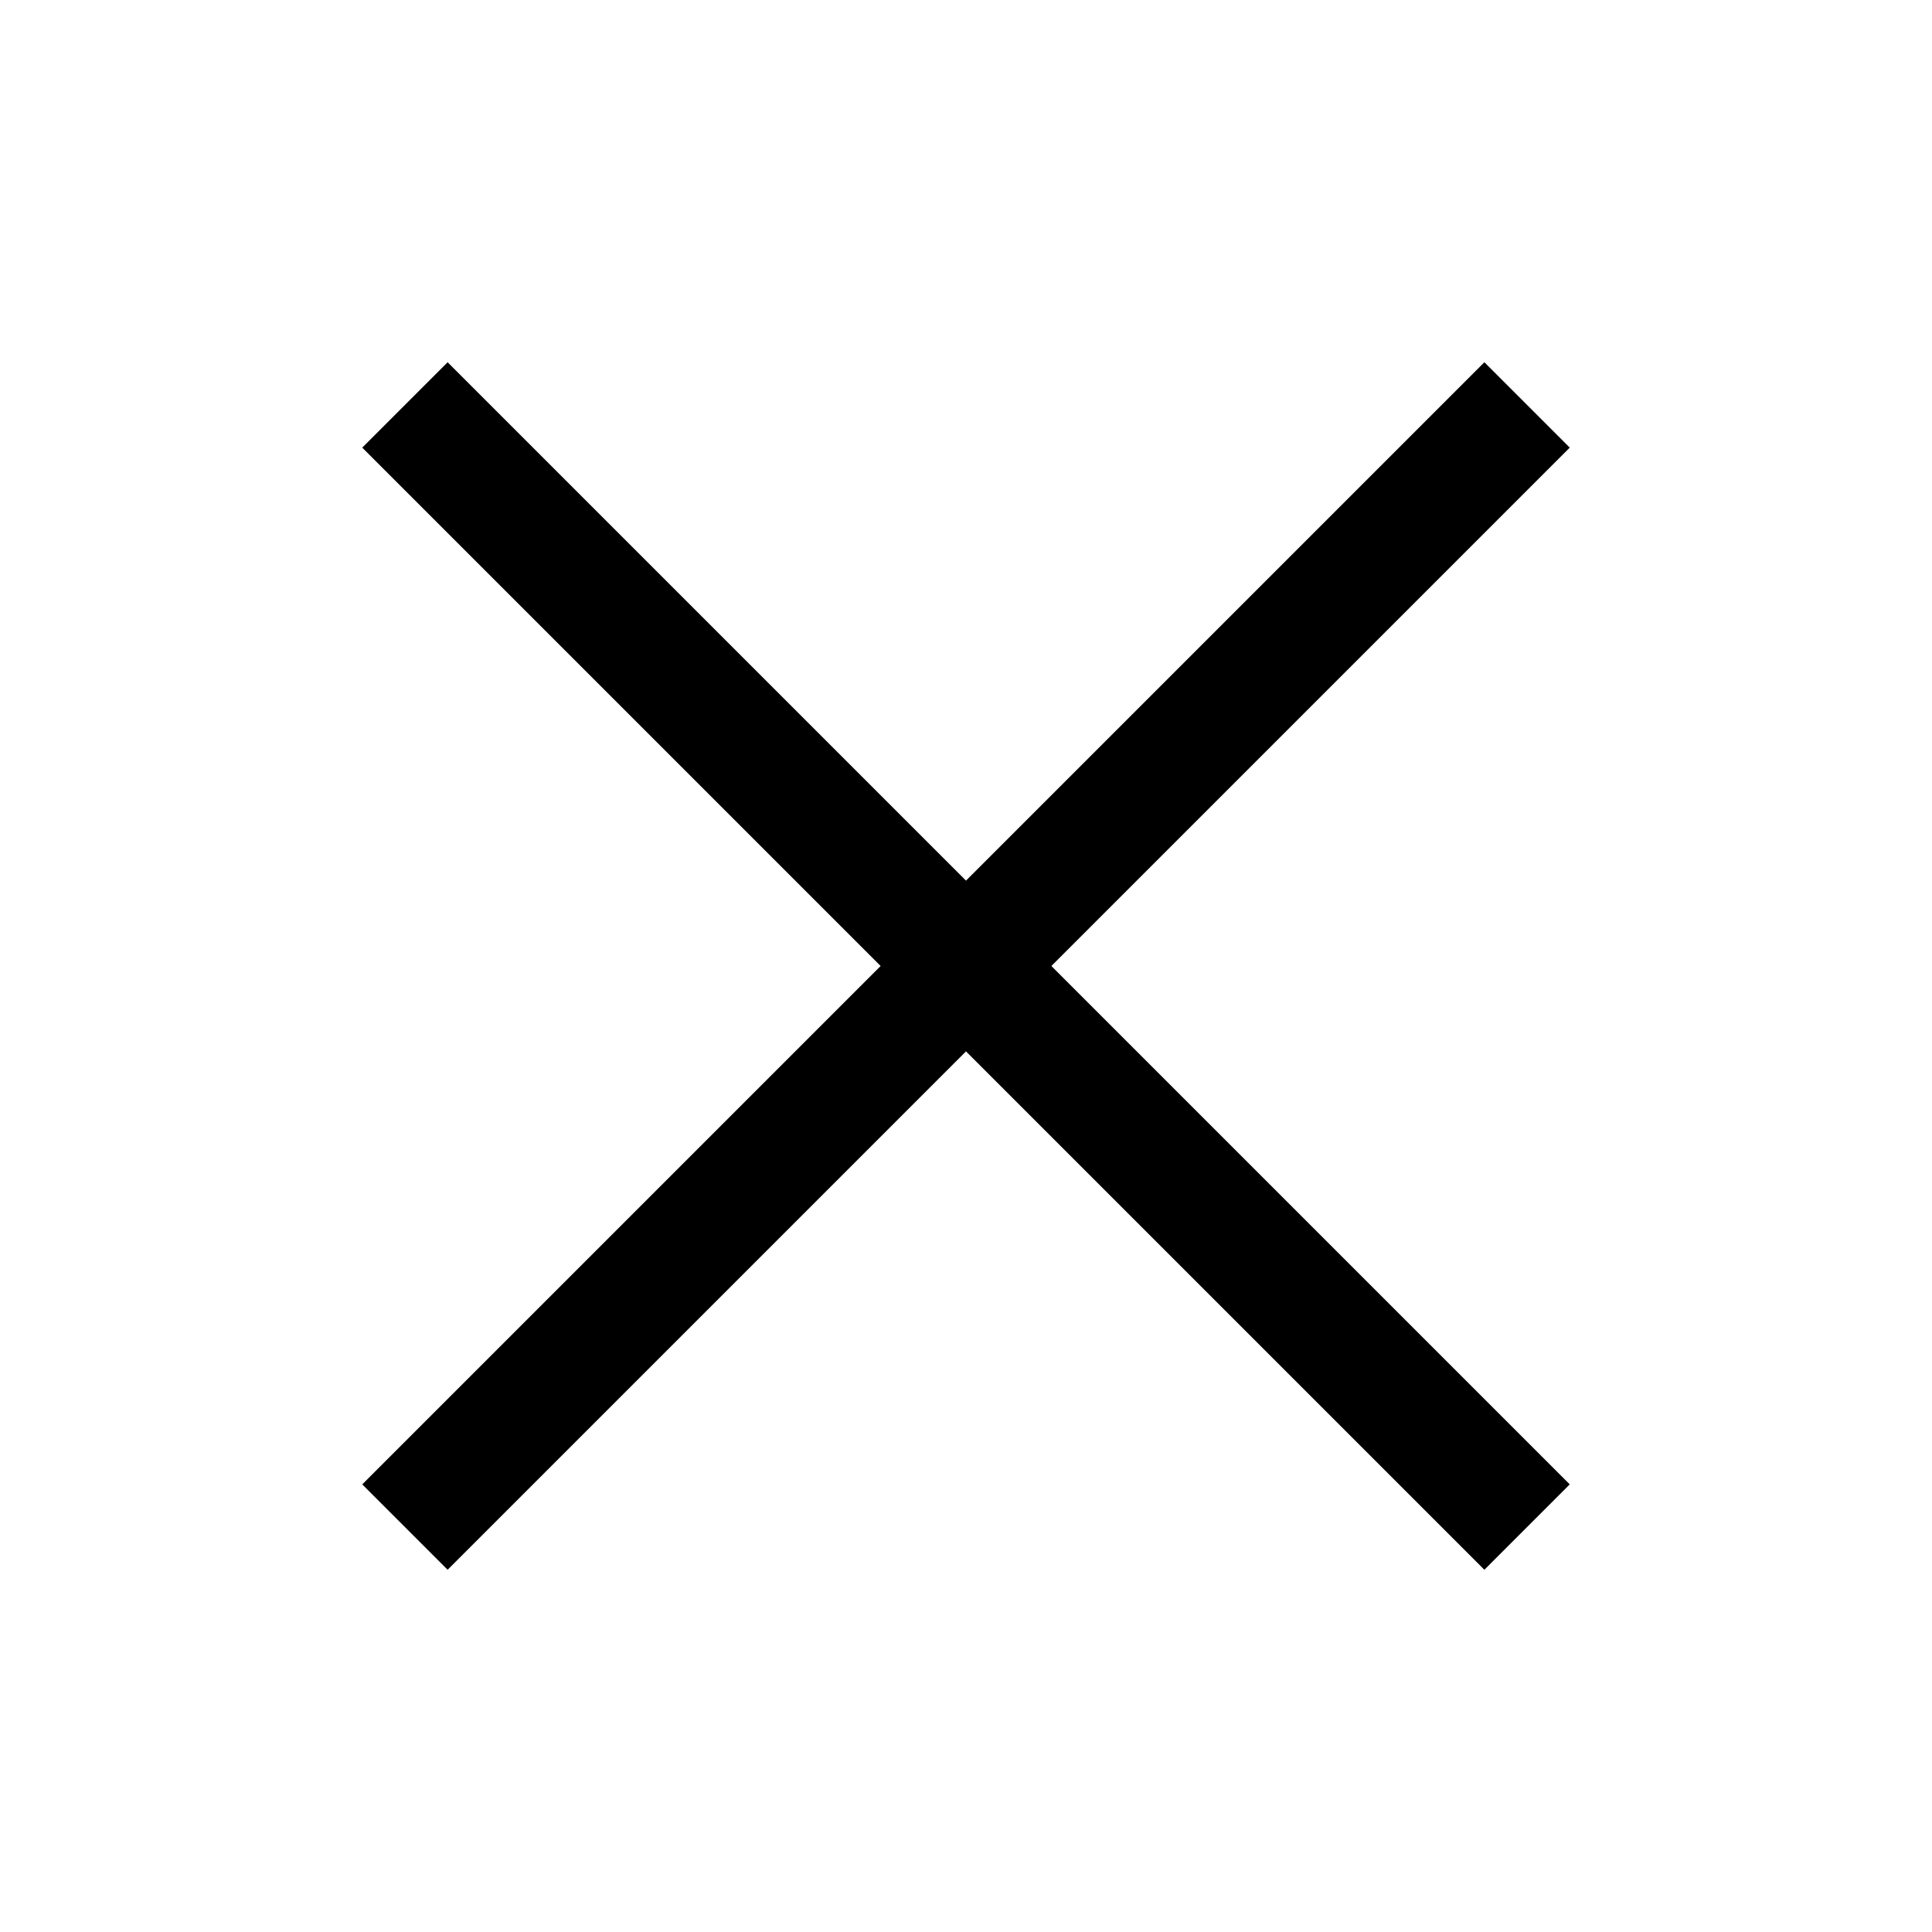
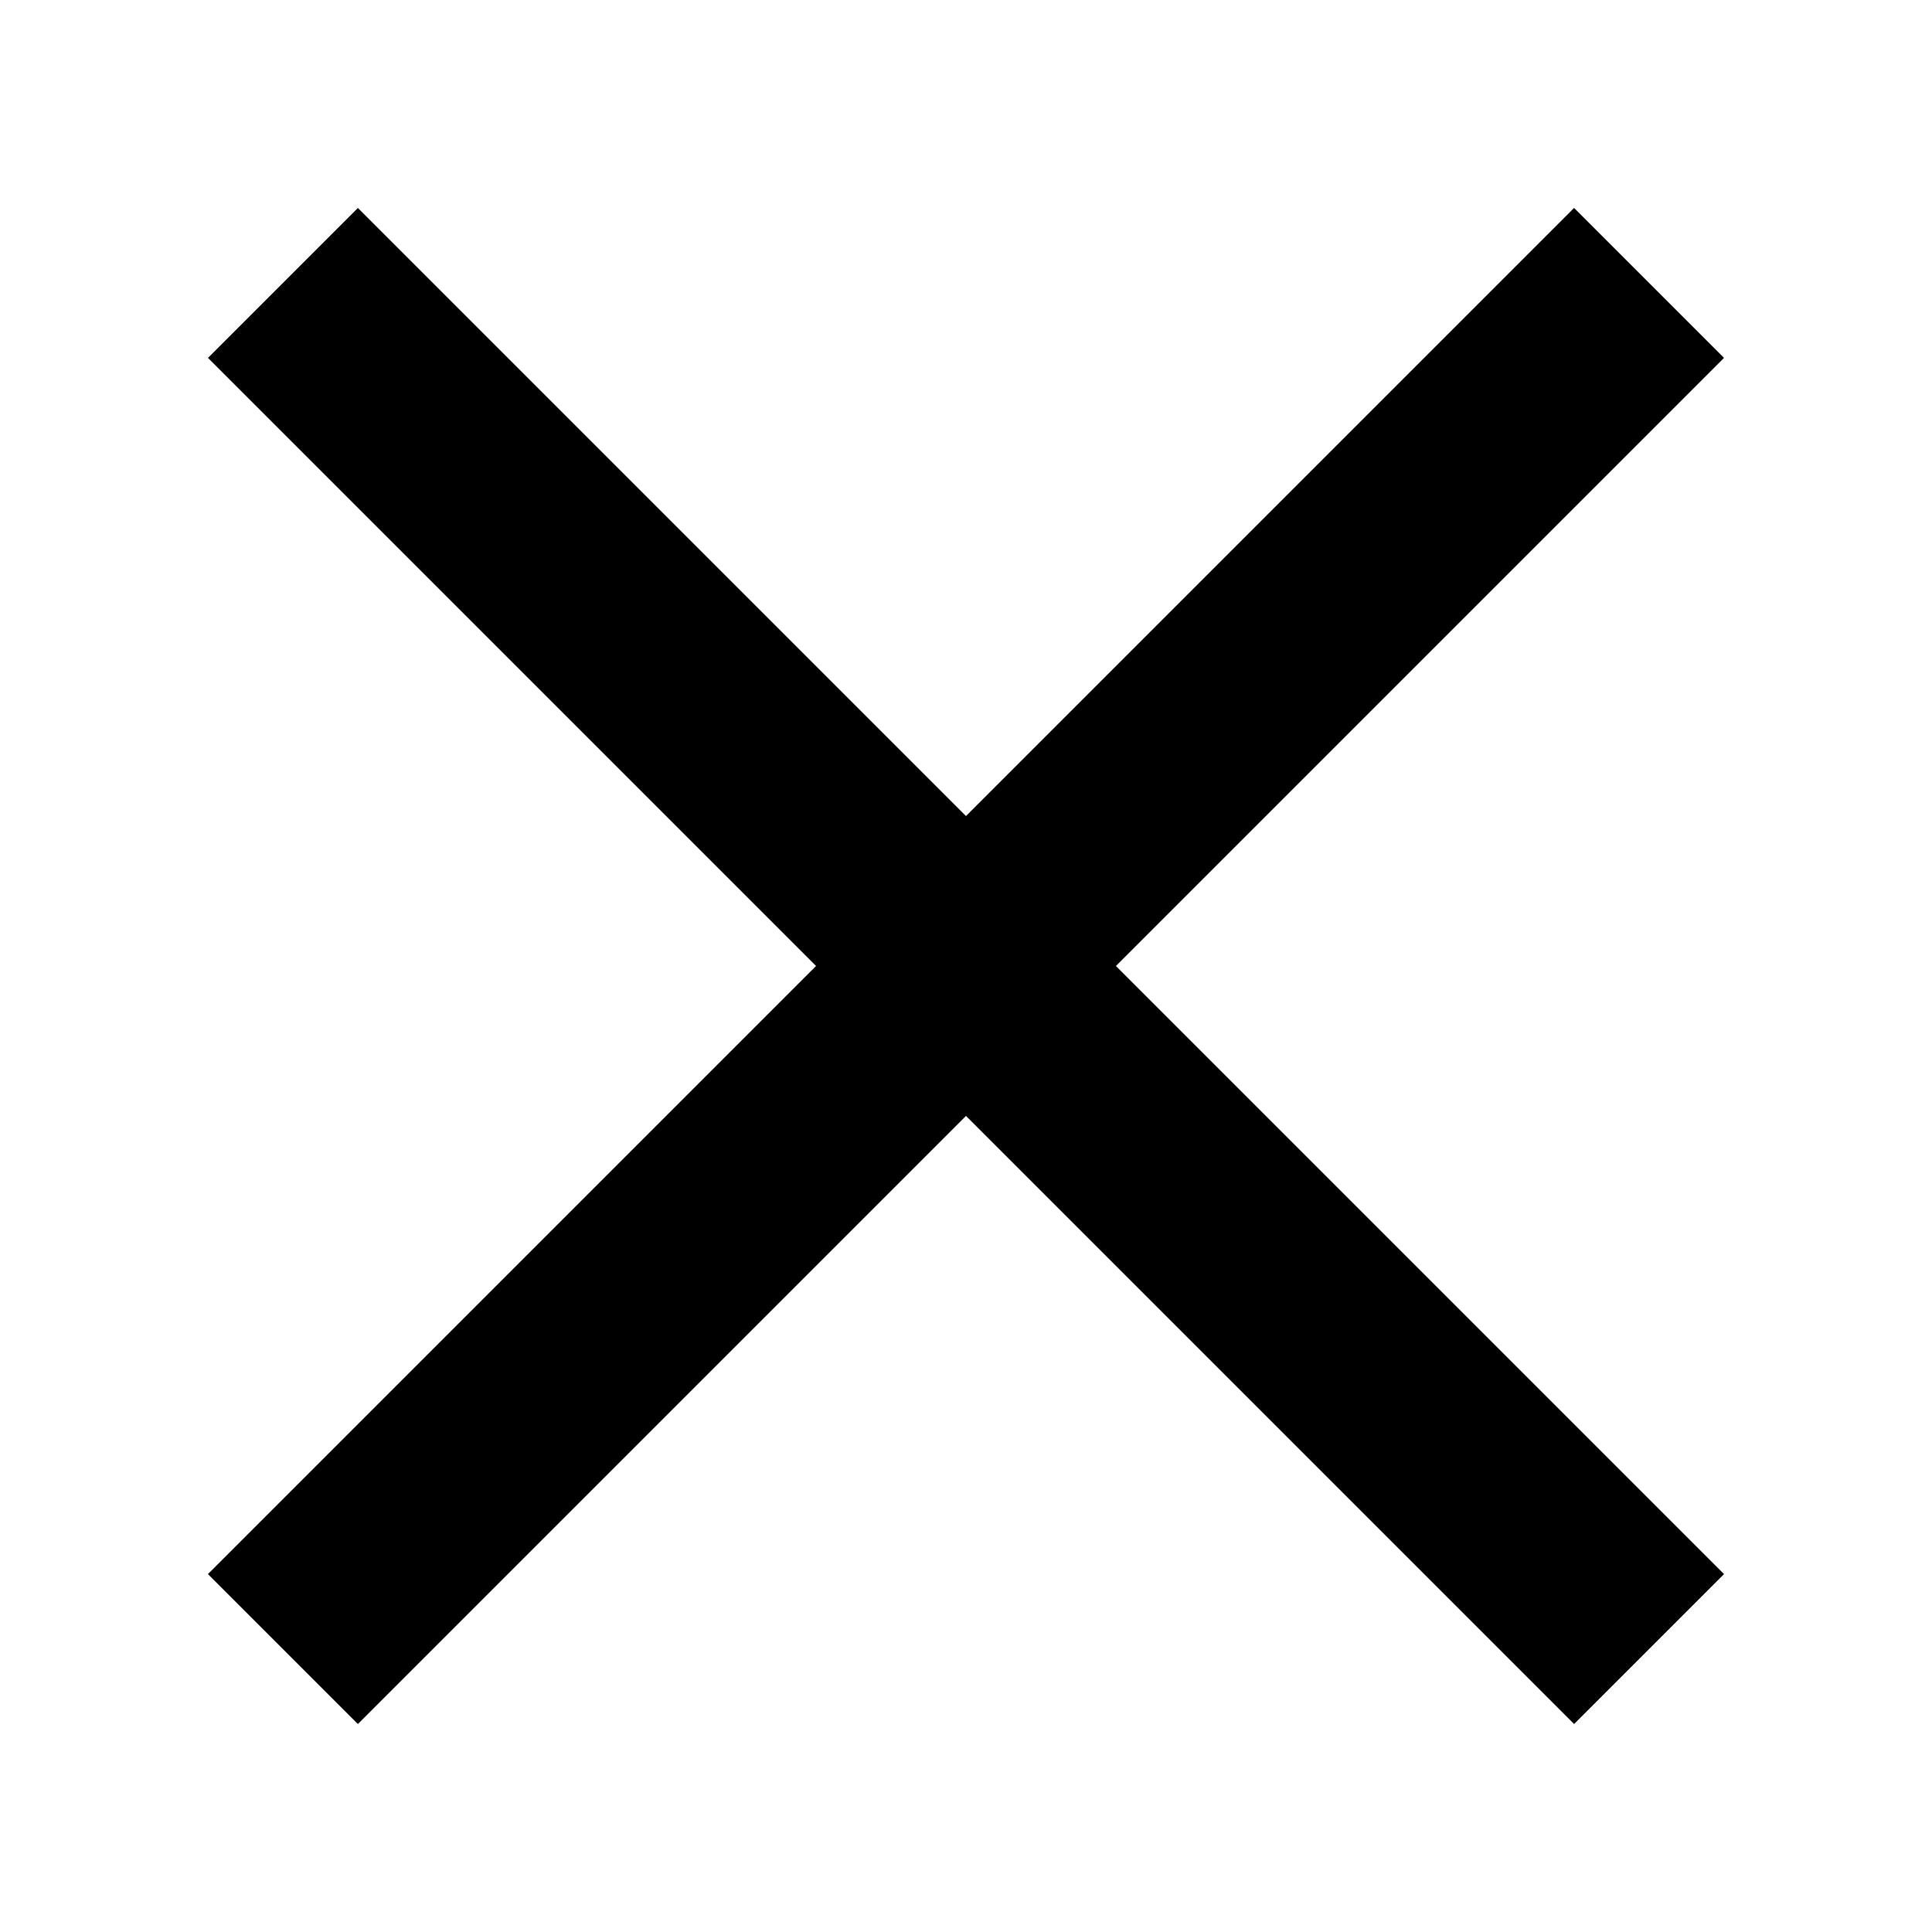
- <svg xmlns="http://www.w3.org/2000/svg" id="icon" width="32" height="32" viewBox="0 0 32 32">
-   <defs>
-     <style>
+ <svg xmlns="http://www.w3.org/2000/svg" id="icon" width="32" height="32" viewBox="0 0 32 32" version="1.1">
+   <defs id="defs1">
+     <style id="style1">
      .cls-1 {
        fill: none;
      }
    </style>
  </defs>
-   <polygon points="17.414 16 26 7.414 24.586 6 16 14.586 7.414 6 6 7.414 14.586 16 6 24.586 7.414 26 16 17.414 24.586 26 26 24.586 17.414 16" />
-   <rect id="_Transparent_Rectangle_" data-name="&amp;lt;Transparent Rectangle&amp;gt;" class="cls-1" width="32" height="32" />
+   <rect y="19.53" width="52.12" height="5.72" id="rect2-5" x="-3.0792872e-08" transform="matrix(0.4341408,0.4341408,-0.4341408,0.4341408,14.4067,-5.034121)" />
+   <rect y="20.871" width="32" height="3.512" id="rect2" x="-16" style="stroke-width:0.614" transform="rotate(-45)" />
</svg>
